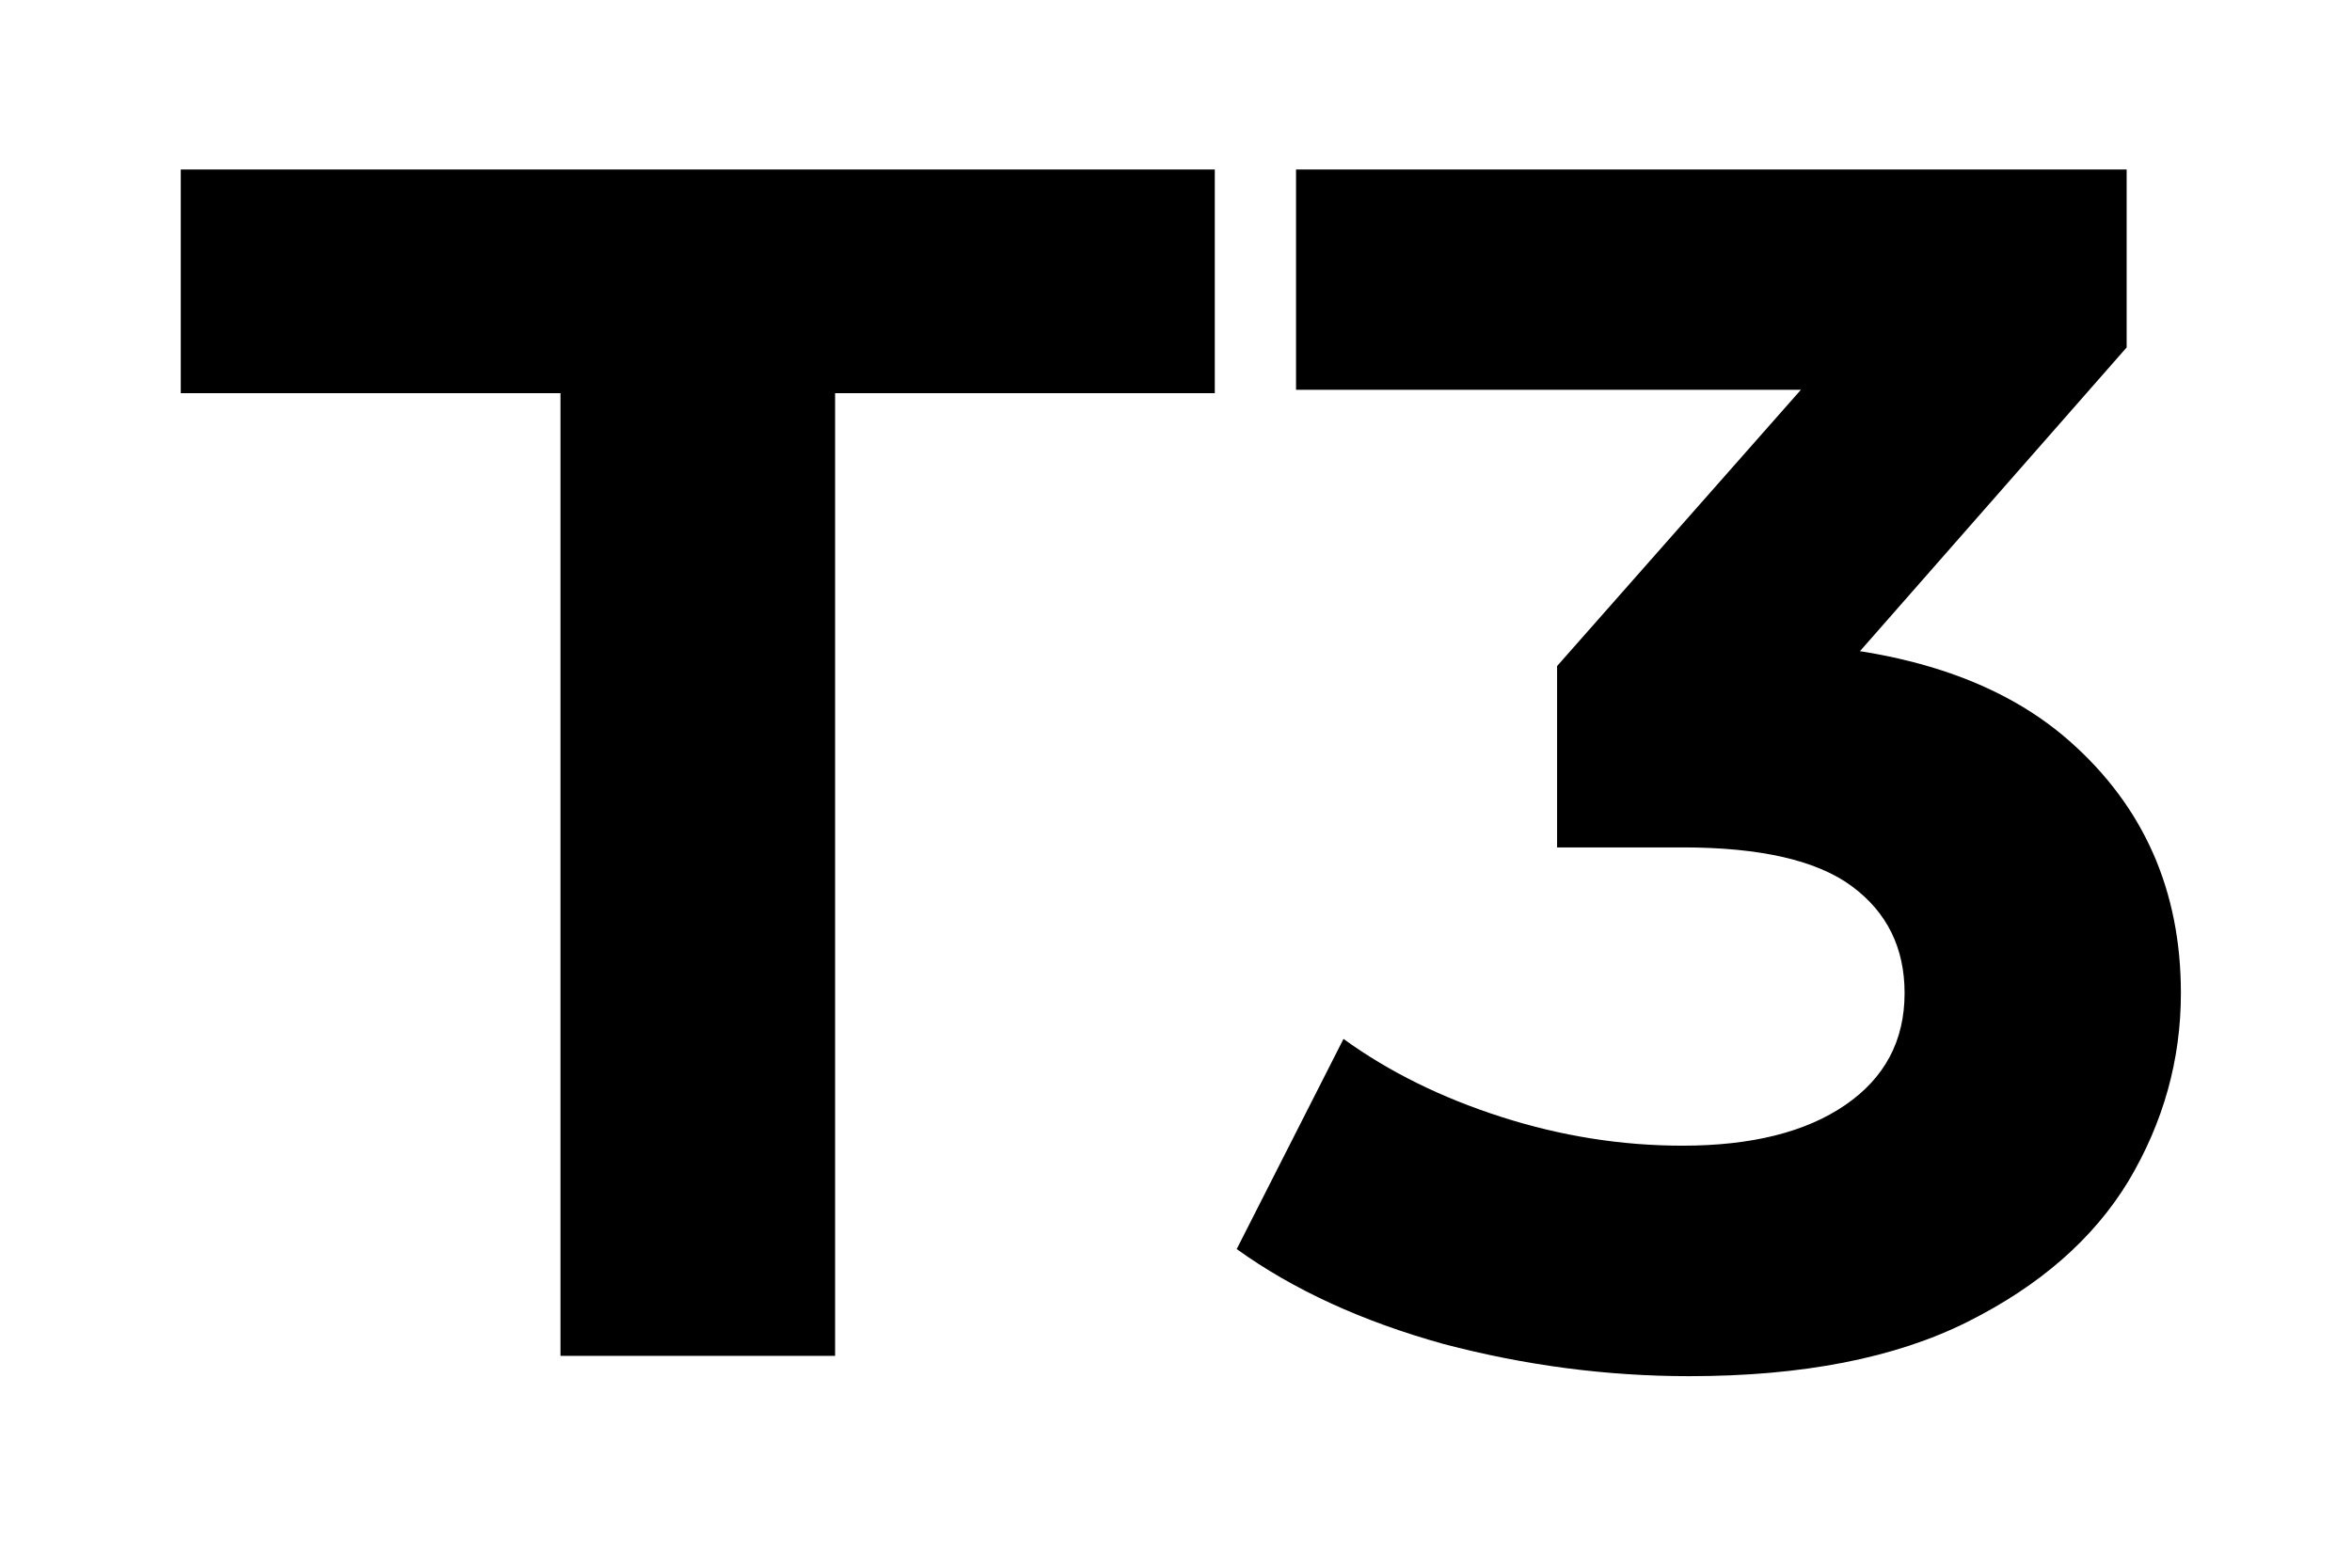
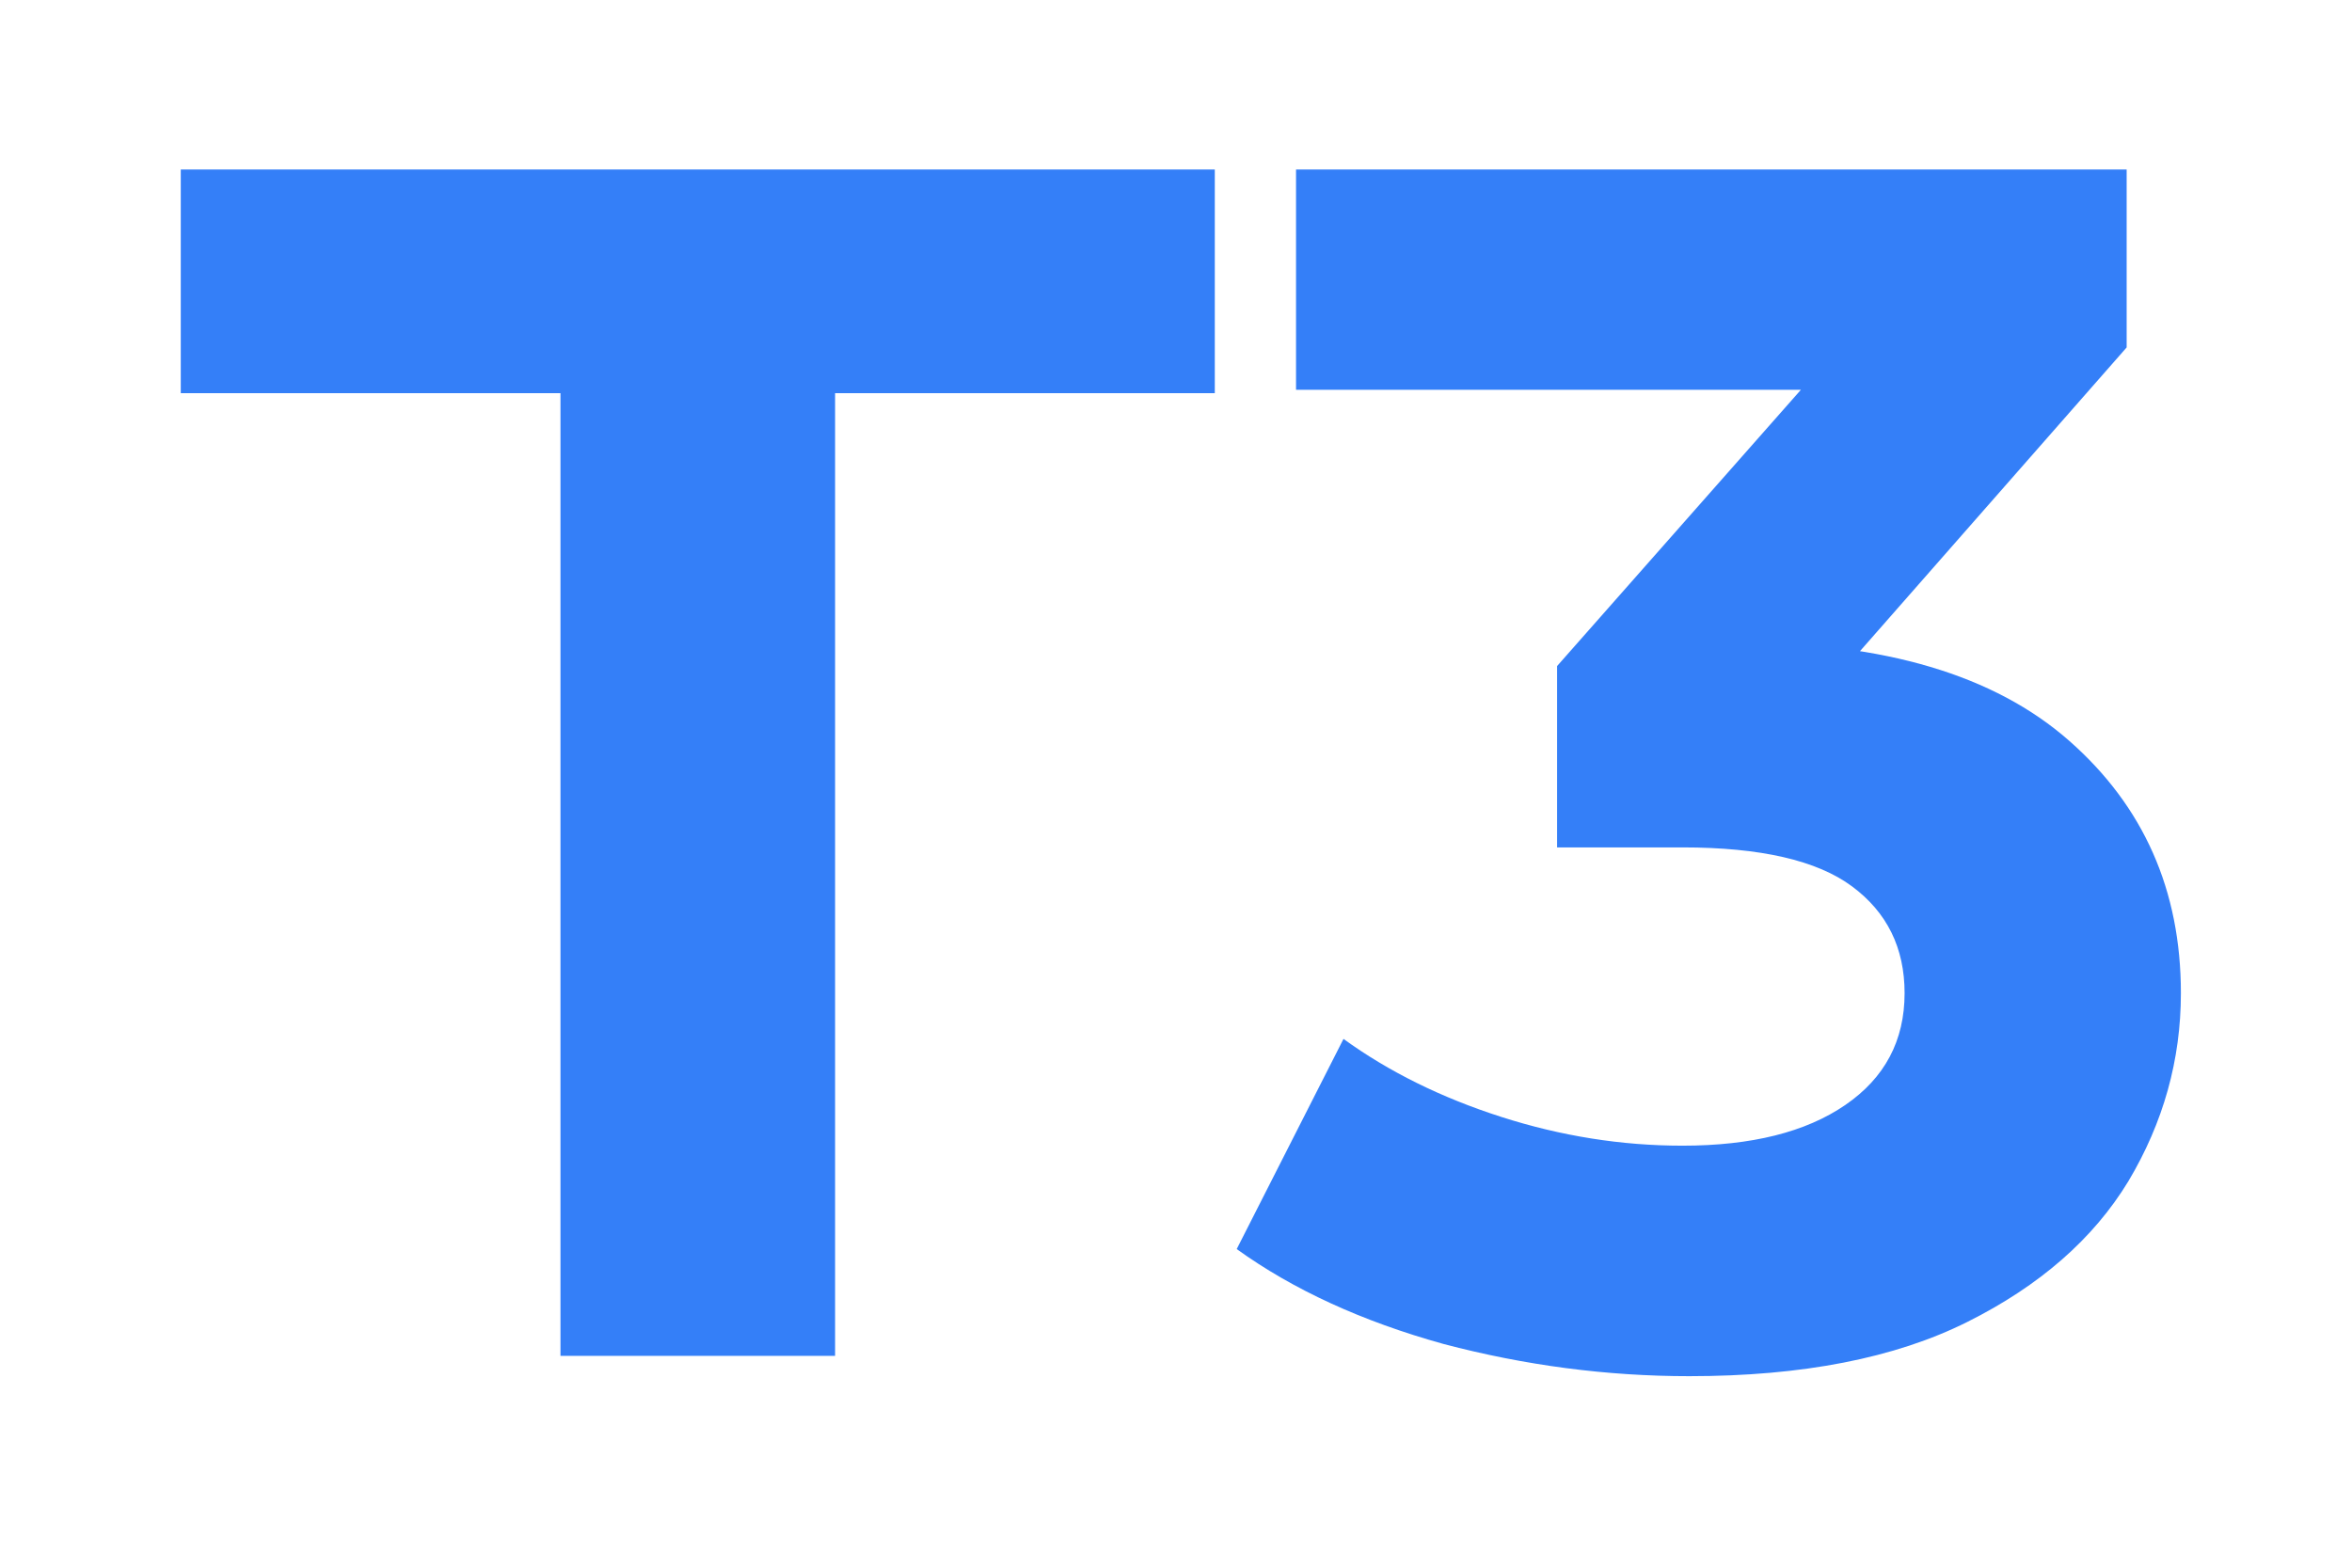
<svg xmlns="http://www.w3.org/2000/svg" width="111" height="74" viewBox="7 29 111 74" fill="none">
-   <path d="M33.451 93V47.56H15.531V37H64.331V47.56H46.411V93H33.451ZM86.725 93.96C82.832 93.96 78.965 93.453 75.125 92.44C71.285 91.373 68.032 89.88 65.365 87.96L70.405 78.04C72.539 79.587 75.019 80.813 77.845 81.72C80.672 82.627 83.525 83.08 86.405 83.08C89.659 83.08 92.219 82.44 94.085 81.16C95.952 79.88 96.885 78.12 96.885 75.88C96.885 73.747 96.059 72.067 94.405 70.84C92.752 69.613 90.085 69 86.405 69H80.485V60.44L96.085 42.76L97.525 47.4H68.165V37H107.365V45.4L91.845 63.08L85.285 59.32H89.045C95.925 59.32 101.125 60.867 104.645 63.96C108.165 67.053 109.925 71.027 109.925 75.88C109.925 79.027 109.099 81.987 107.445 84.76C105.792 87.48 103.259 89.693 99.845 91.4C96.432 93.107 92.059 93.96 86.725 93.96Z" fill="black" />
+   <path d="M33.451 93V47.56H15.531V37H64.331V47.56H46.411V93H33.451ZM86.725 93.96C82.832 93.96 78.965 93.453 75.125 92.44C71.285 91.373 68.032 89.88 65.365 87.96L70.405 78.04C72.539 79.587 75.019 80.813 77.845 81.72C80.672 82.627 83.525 83.08 86.405 83.08C89.659 83.08 92.219 82.44 94.085 81.16C95.952 79.88 96.885 78.12 96.885 75.88C96.885 73.747 96.059 72.067 94.405 70.84C92.752 69.613 90.085 69 86.405 69H80.485V60.44L96.085 42.76L97.525 47.4H68.165V37H107.365V45.4L91.845 63.08L85.285 59.32H89.045C95.925 59.32 101.125 60.867 104.645 63.96C108.165 67.053 109.925 71.027 109.925 75.88C109.925 79.027 109.099 81.987 107.445 84.76C105.792 87.48 103.259 89.693 99.845 91.4C96.432 93.107 92.059 93.96 86.725 93.96Z" fill="#347FF8" />
</svg>
